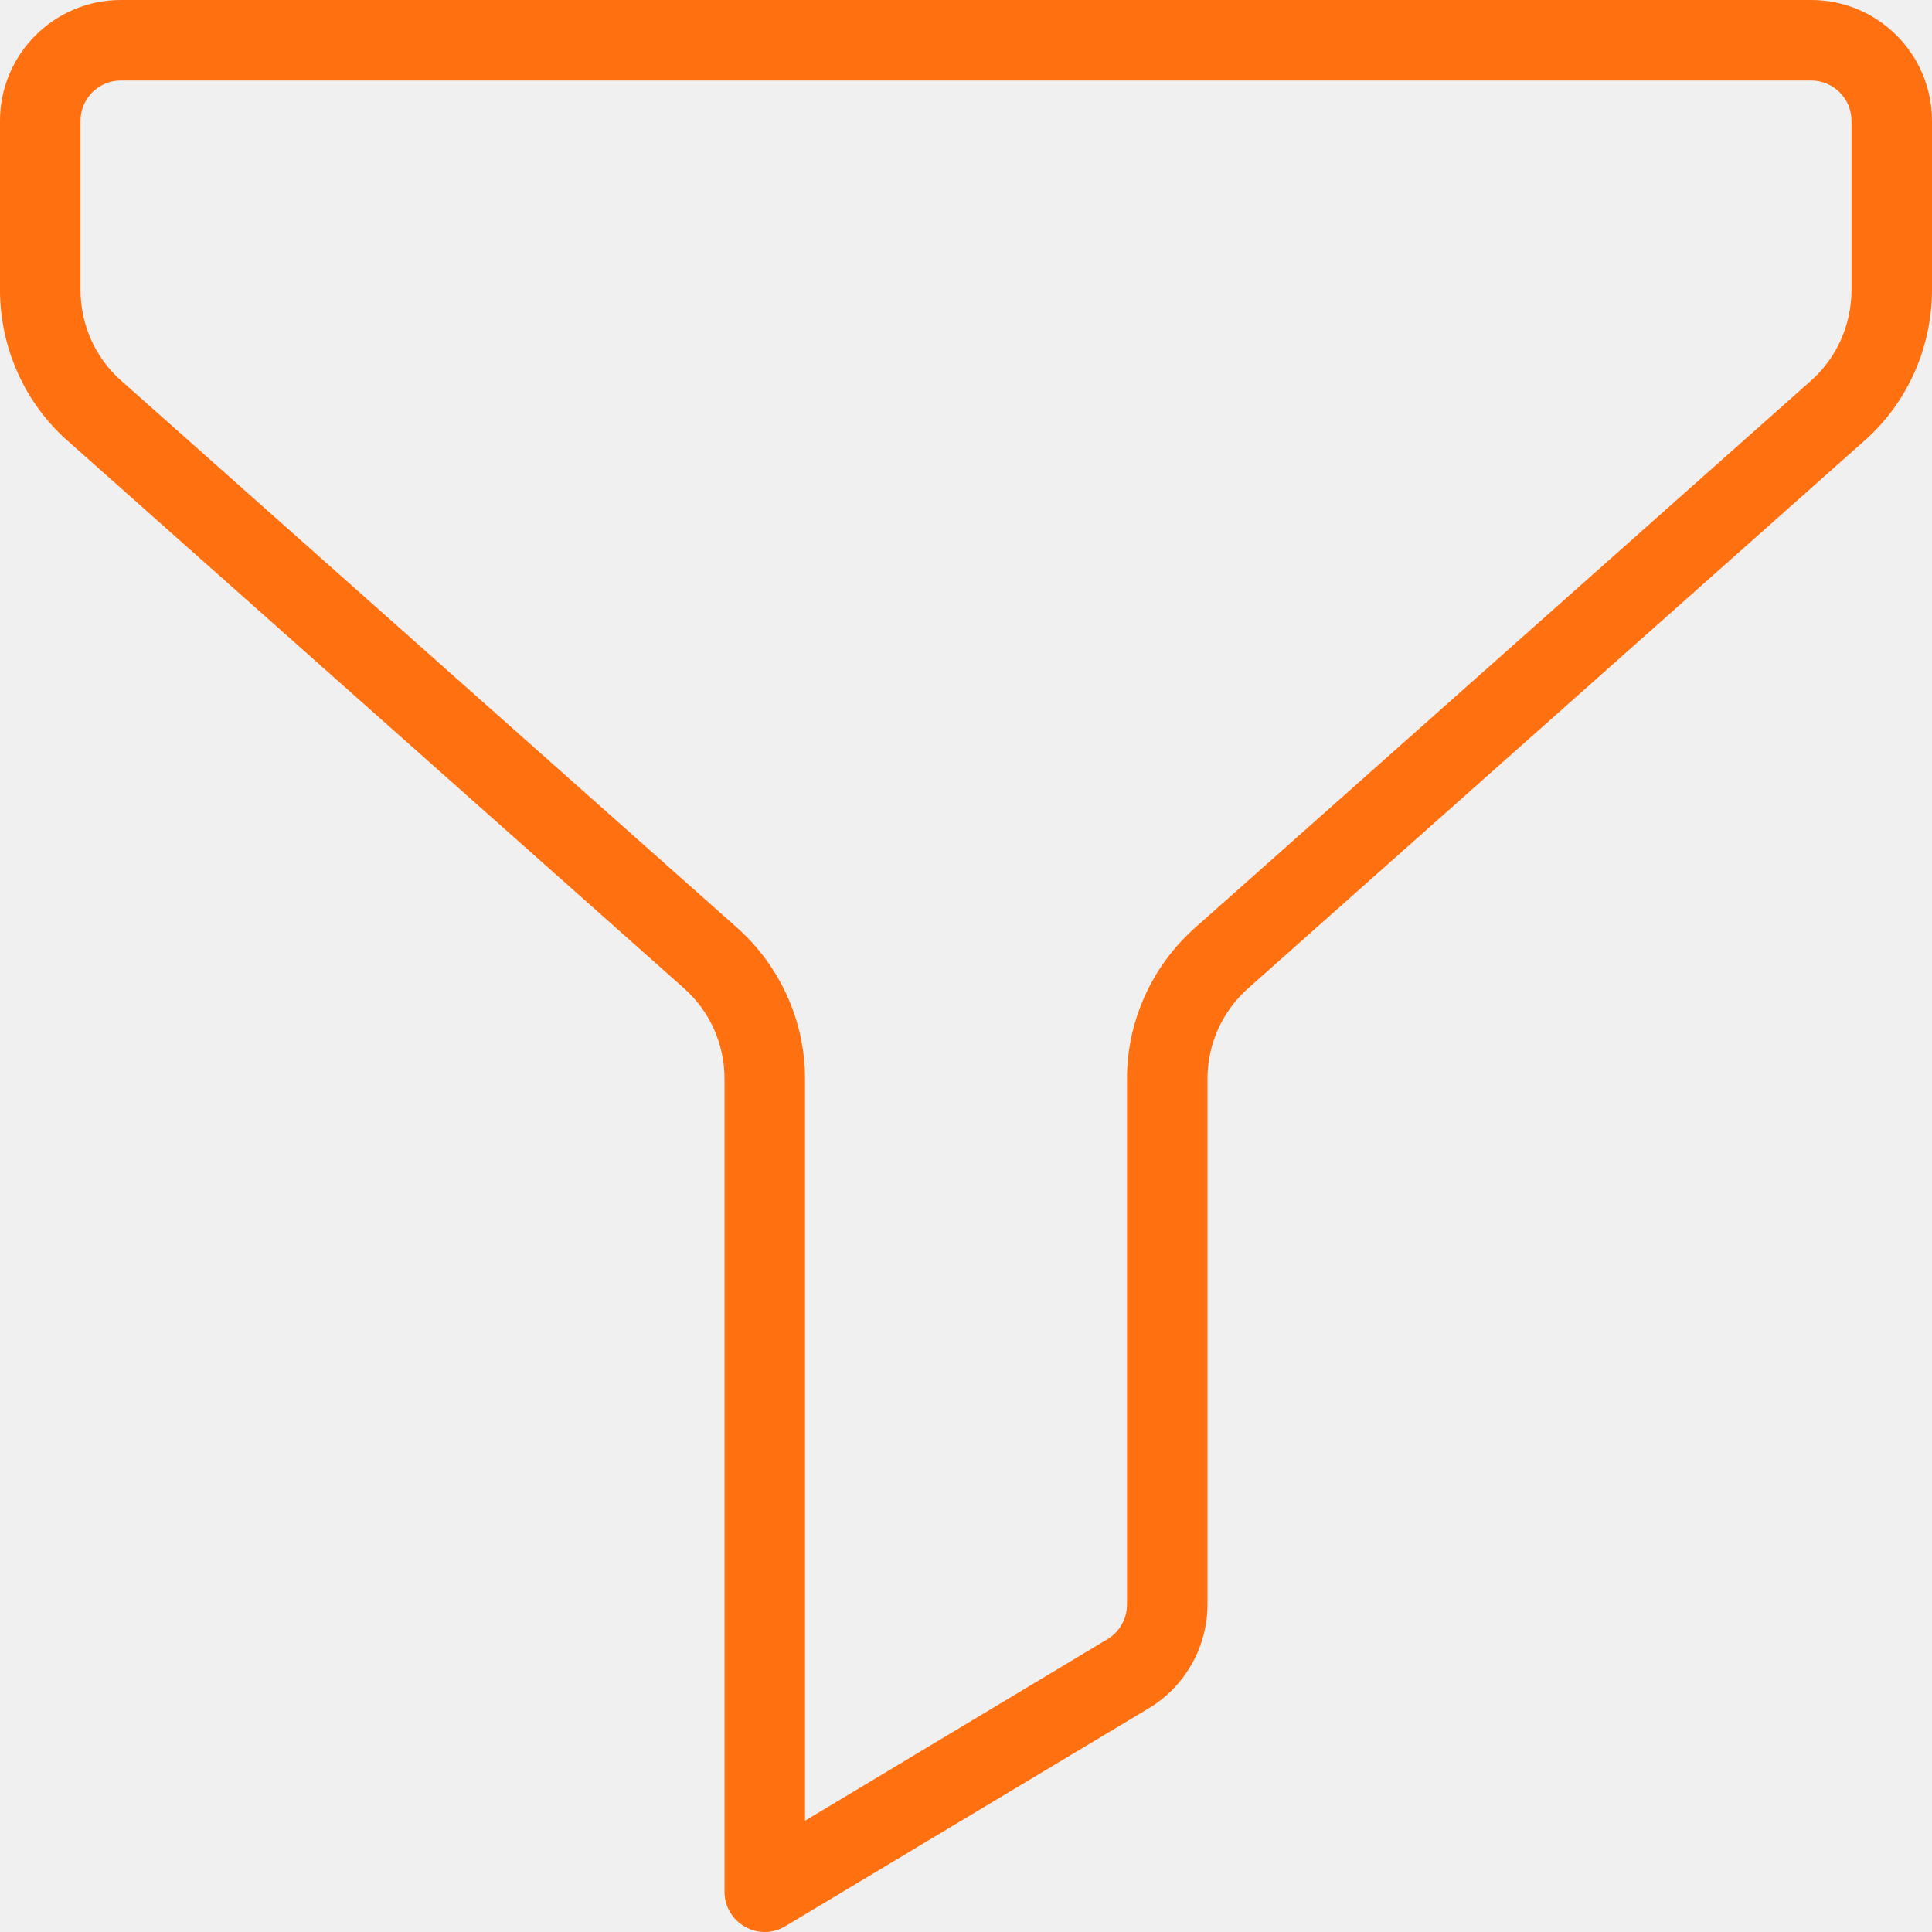
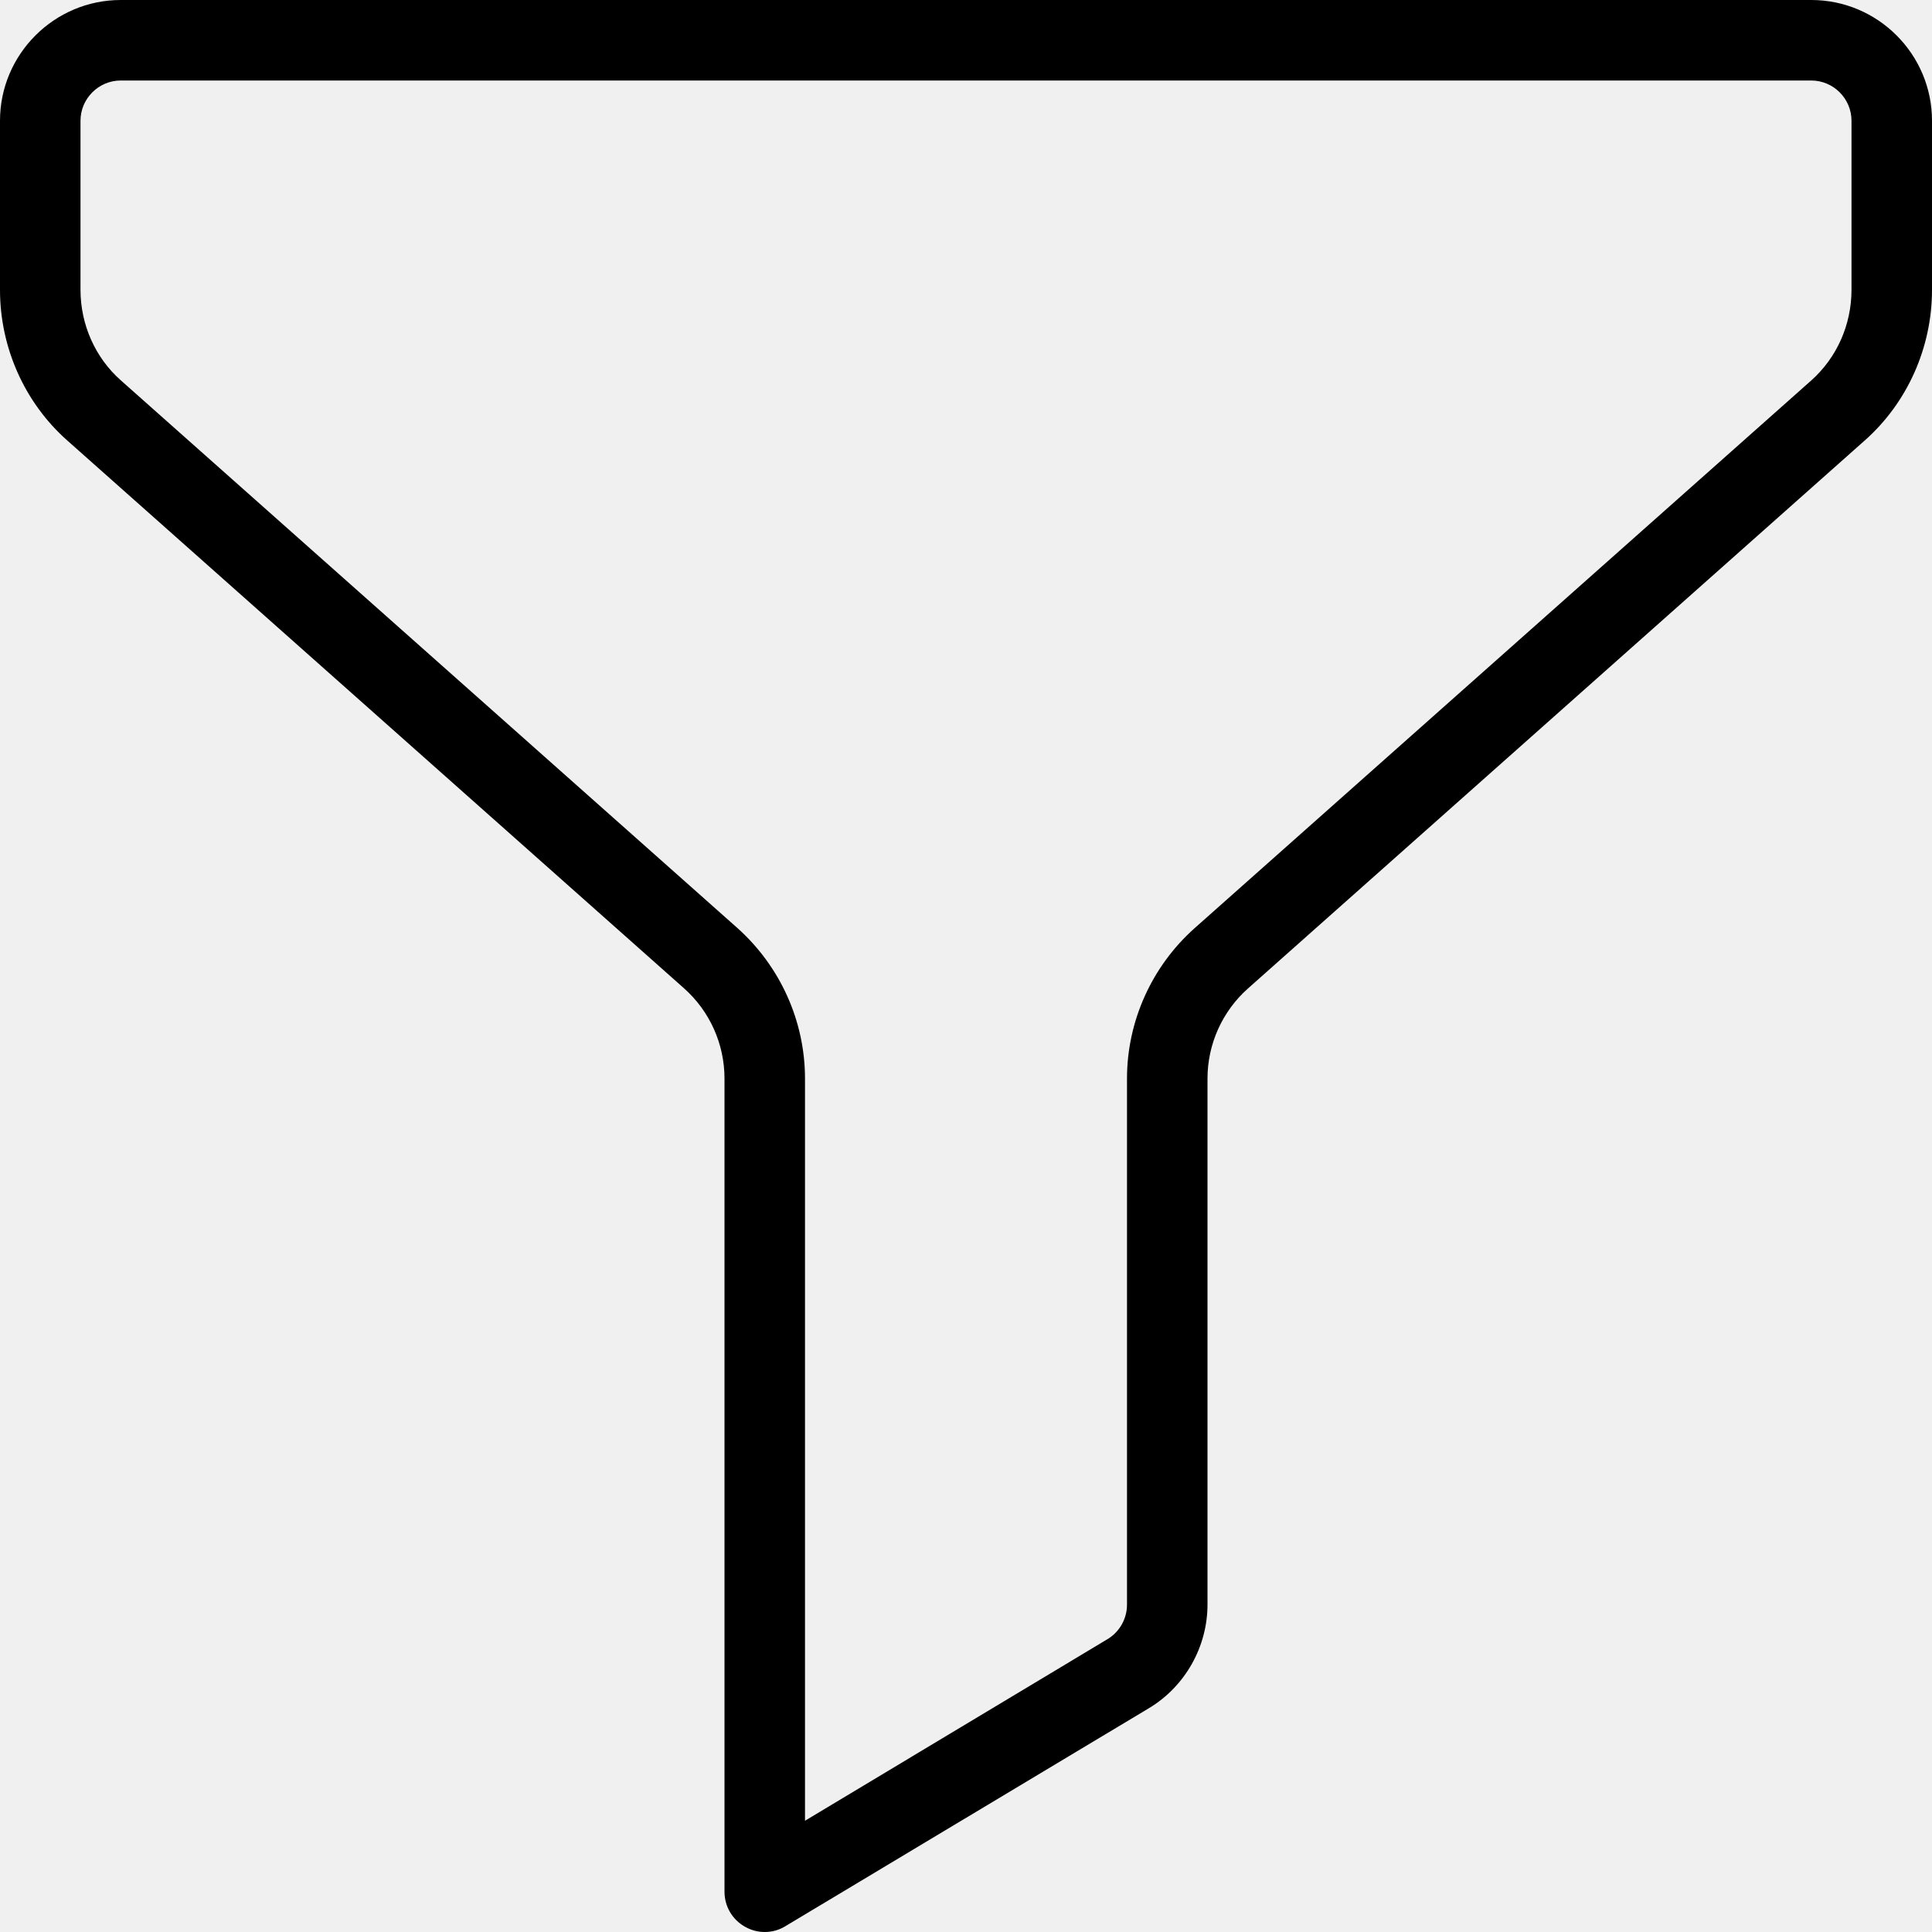
<svg xmlns="http://www.w3.org/2000/svg" width="12" height="12" viewBox="0 0 12 12" fill="none">
  <g clip-path="url(#clip0_139_8560)">
-     <path d="M4.75 12C4.707 12 4.665 11.989 4.627 11.967C4.548 11.923 4.5 11.84 4.5 11.75V6.699C4.5 6.484 4.408 6.28 4.248 6.138L0.419 2.737C0.153 2.502 0 2.159 0 1.8V0.75C0 0.337 0.337 0 0.75 0H11.25C11.664 0 12 0.337 12 0.75V1.8C12 2.159 11.847 2.502 11.581 2.737L7.752 6.139C7.592 6.281 7.5 6.485 7.5 6.699V9.966C7.5 10.228 7.361 10.475 7.136 10.61L4.878 11.964C4.839 11.988 4.795 12 4.75 12ZM0.75 0.5C0.613 0.5 0.5 0.612 0.5 0.75V1.8C0.5 2.017 0.592 2.222 0.75 2.362L4.58 5.764C4.846 6.002 5 6.342 5 6.699V11.309L6.879 10.181C6.954 10.136 7 10.054 7 9.967V6.699C7 6.343 7.154 6.002 7.42 5.765L11.249 2.364C11.409 2.222 11.5 2.017 11.5 1.8V0.75C11.5 0.612 11.387 0.5 11.25 0.5H0.75Z" fill="#FF7010" />
+     <path d="M4.75 12C4.707 12 4.665 11.989 4.627 11.967C4.548 11.923 4.5 11.84 4.5 11.75V6.699C4.5 6.484 4.408 6.28 4.248 6.138L0.419 2.737C0.153 2.502 0 2.159 0 1.8V0.75C0 0.337 0.337 0 0.75 0H11.25C11.664 0 12 0.337 12 0.75V1.8C12 2.159 11.847 2.502 11.581 2.737L7.752 6.139C7.592 6.281 7.5 6.485 7.5 6.699V9.966C7.5 10.228 7.361 10.475 7.136 10.61L4.878 11.964C4.839 11.988 4.795 12 4.75 12ZM0.75 0.5C0.613 0.5 0.5 0.612 0.5 0.75V1.8C0.5 2.017 0.592 2.222 0.75 2.362L4.58 5.764C4.846 6.002 5 6.342 5 6.699V11.309L6.879 10.181C6.954 10.136 7 10.054 7 9.967V6.699C7 6.343 7.154 6.002 7.42 5.765L11.249 2.364C11.409 2.222 11.5 2.017 11.5 1.8V0.75C11.5 0.612 11.387 0.5 11.25 0.5H0.75Z" fill="currentColor" />
  </g>
  <defs>
    <clipPath id="clip0_139_8560">
      <rect width="12" height="12" fill="white" />
    </clipPath>
  </defs>
</svg>
